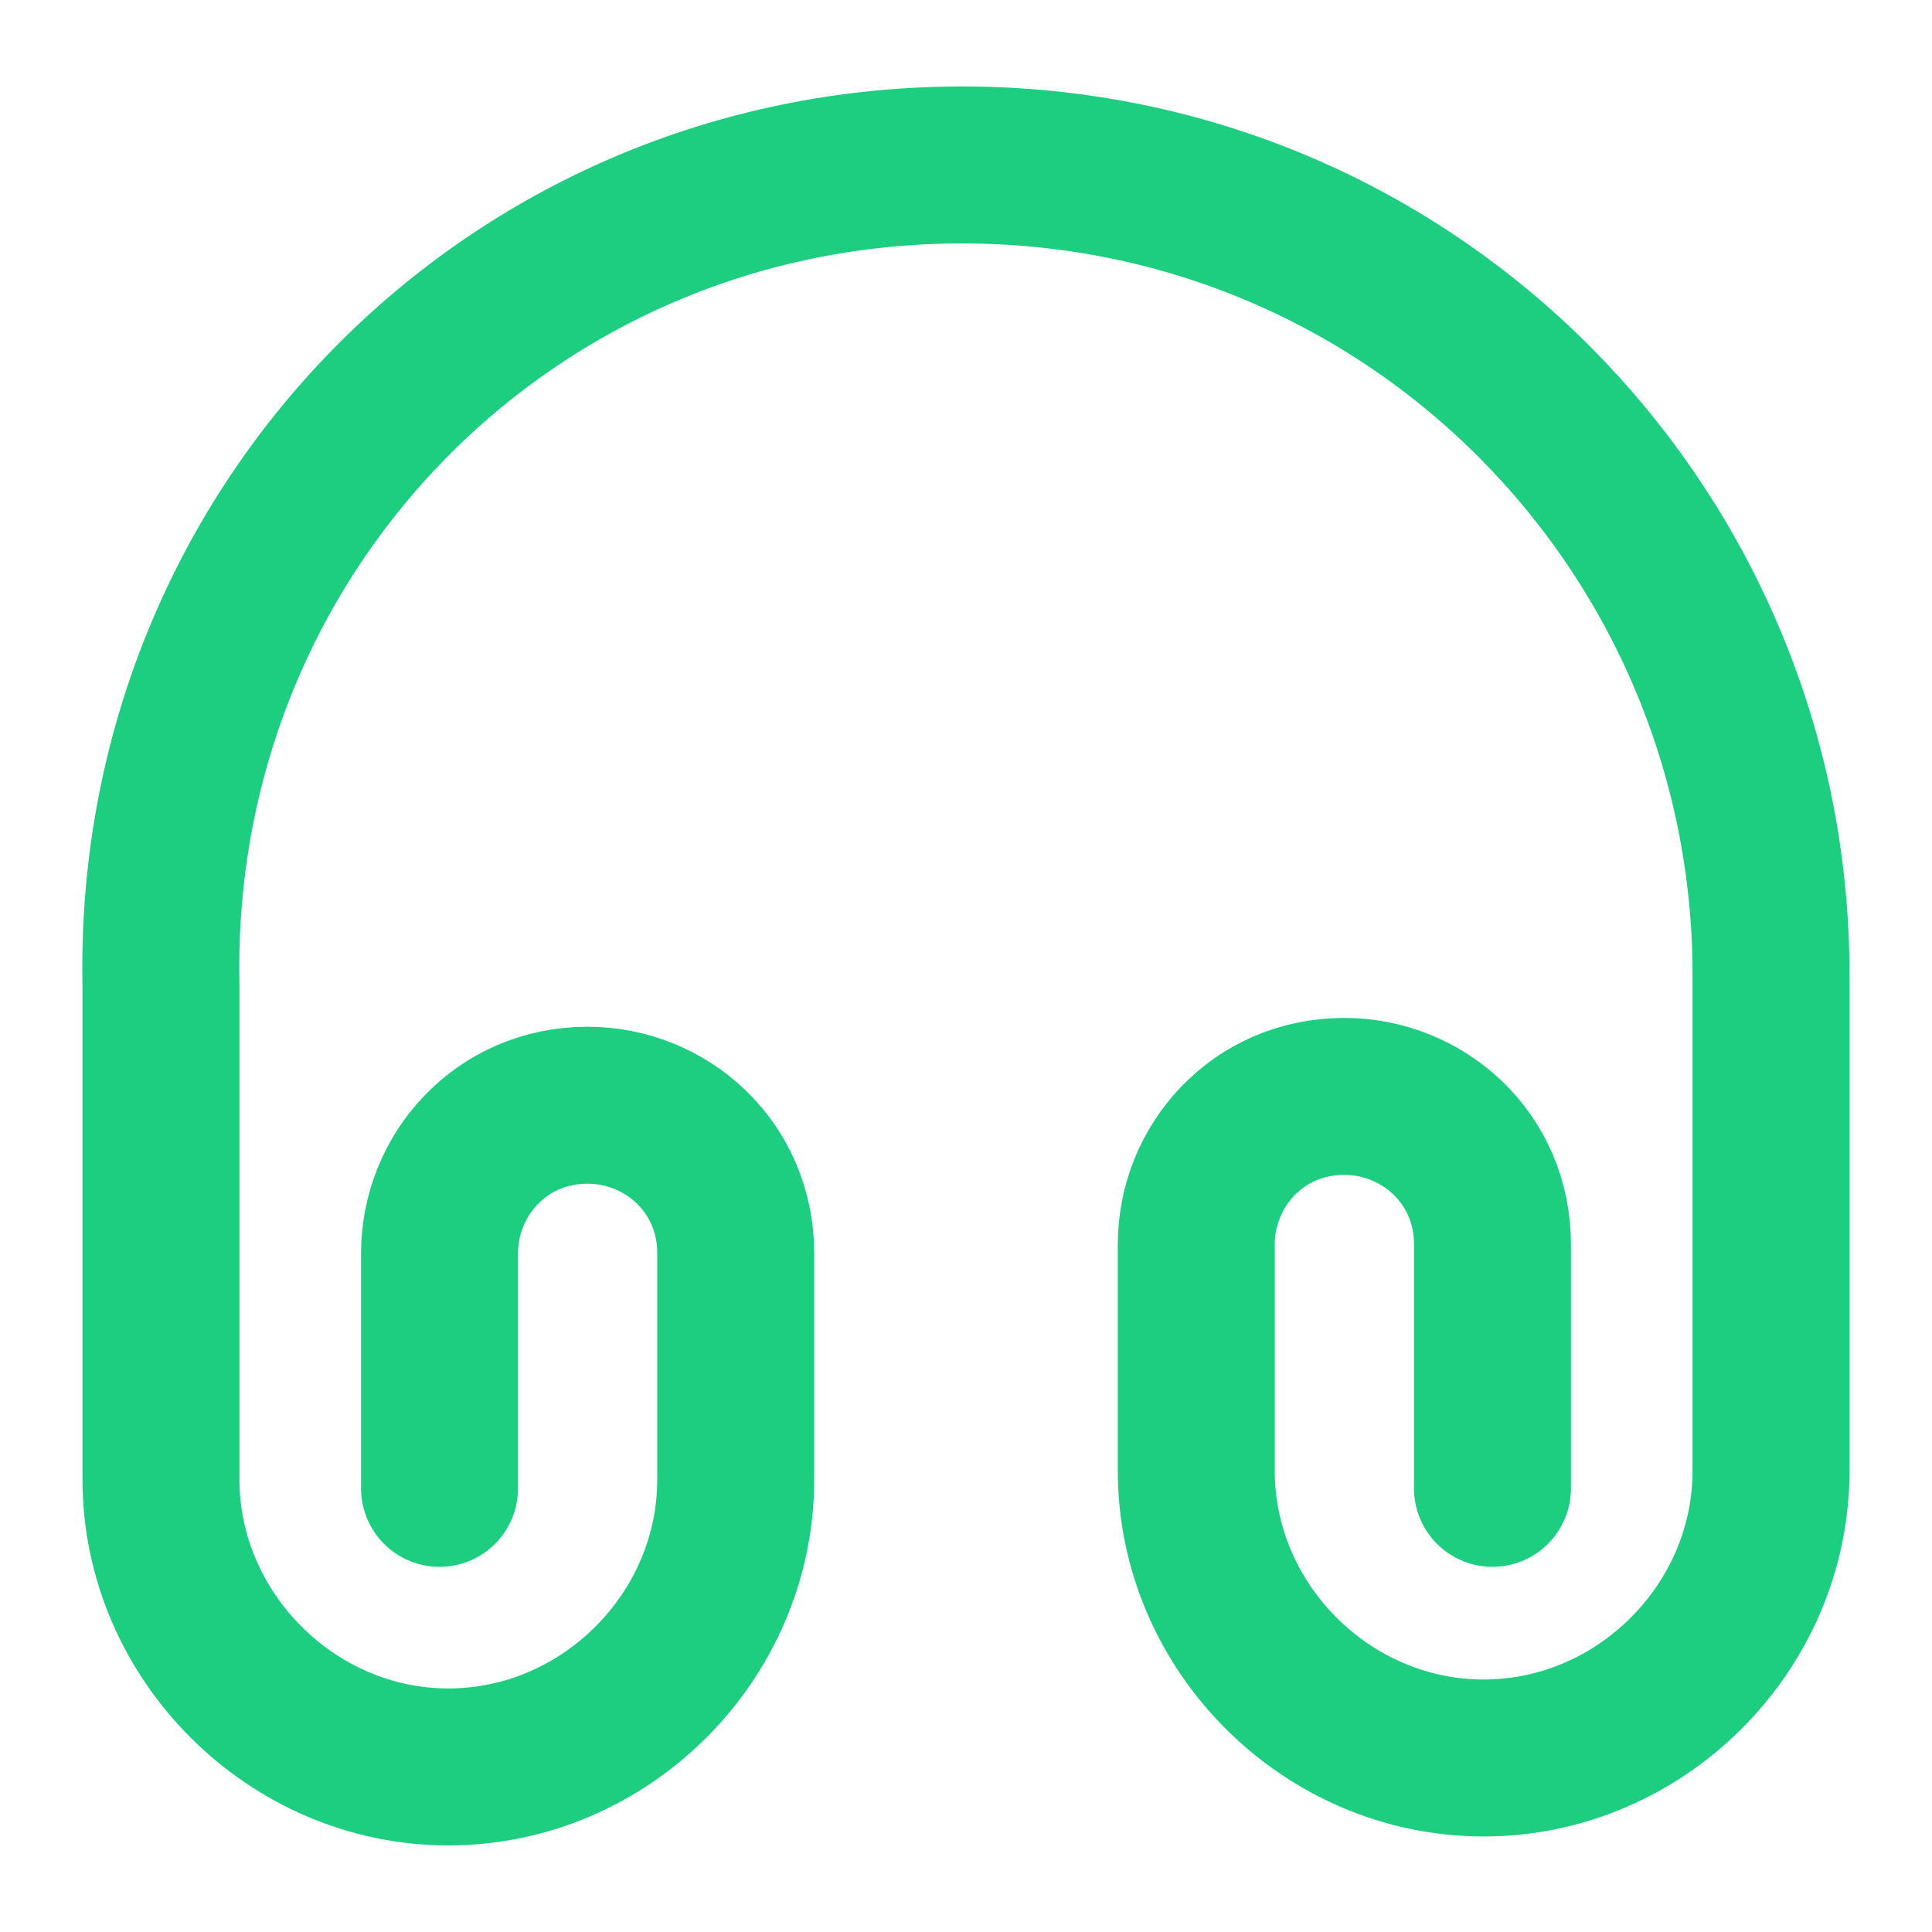
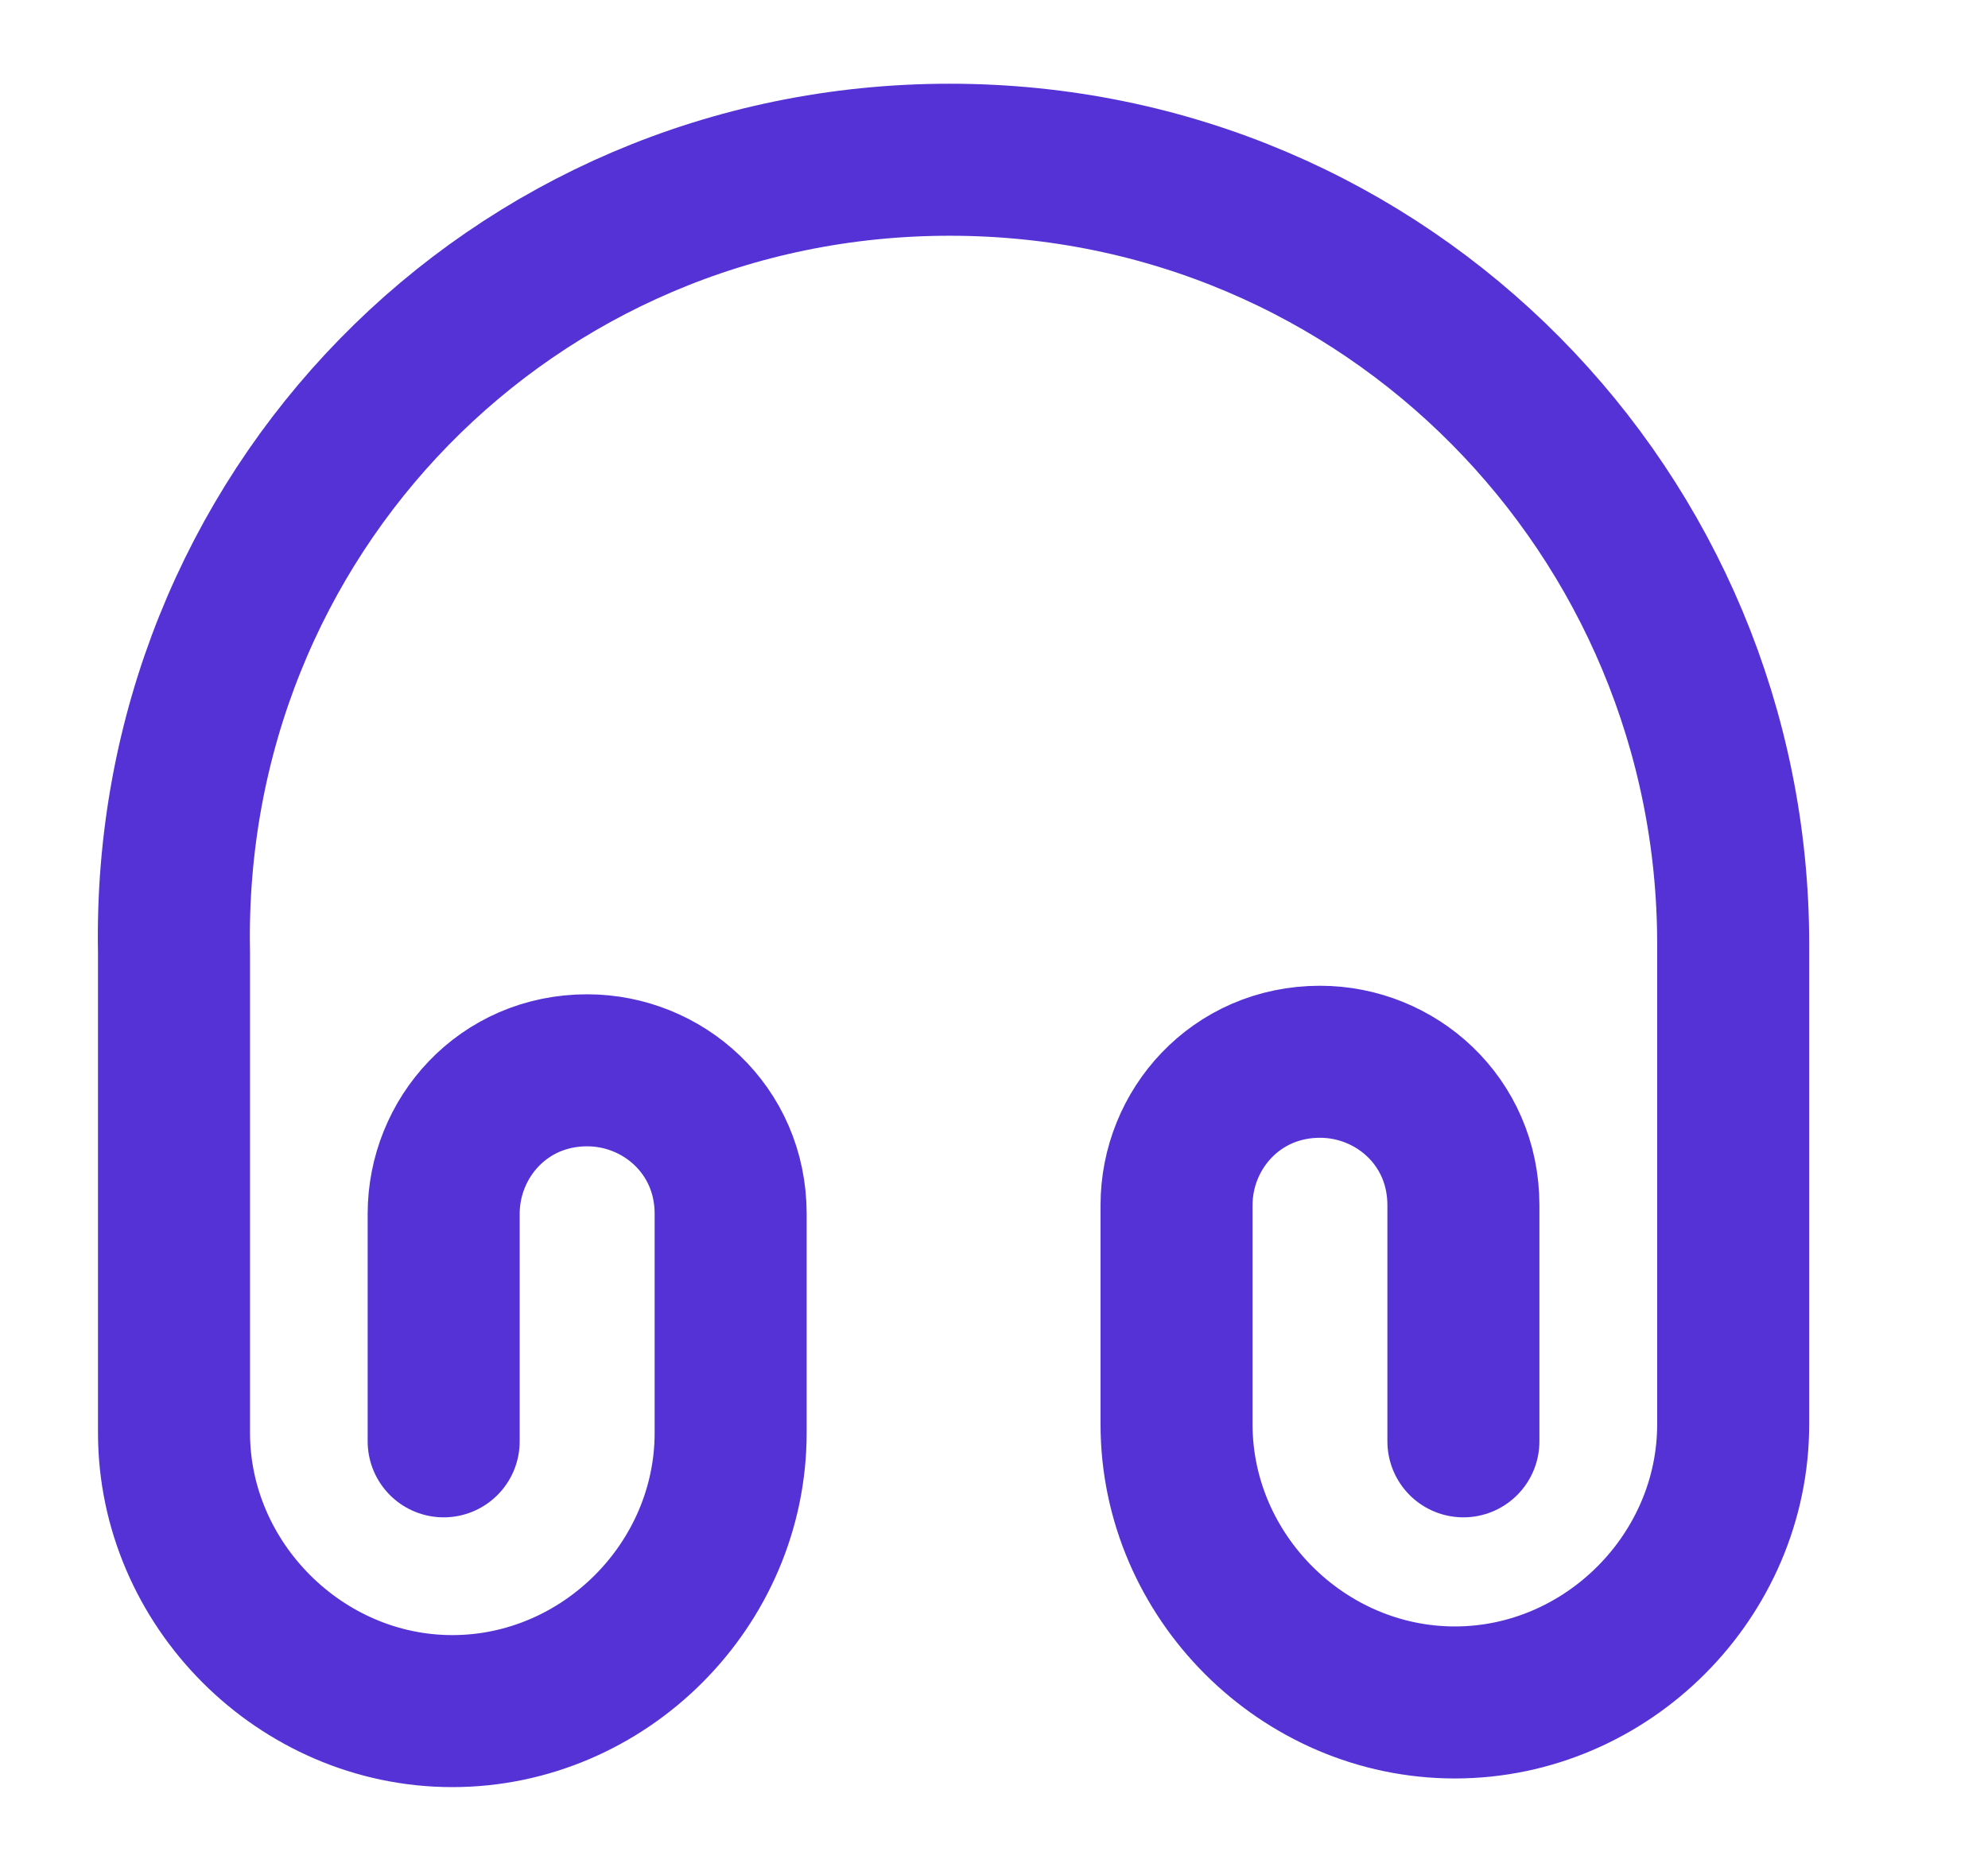
- <svg xmlns="http://www.w3.org/2000/svg" width="16" height="16" viewBox="0 0 16 16" fill="none">
+ <svg xmlns="http://www.w3.org/2000/svg" width="17" height="16" viewBox="0 0 17 16" fill="none">
  <g id="vuesax/linear/headphone">
    <g id="headphone">
-       <path id="Vector" d="M3.64 12.326V10.38C3.64 9.733 4.147 9.153 4.867 9.153C5.513 9.153 6.093 9.66 6.093 10.38V12.253C6.093 13.553 5.013 14.633 3.713 14.633C2.413 14.633 1.333 13.546 1.333 12.253V8.146C1.26 4.4 4.22 1.366 7.967 1.366C11.713 1.366 14.667 4.4 14.667 8.073V12.18C14.667 13.479 13.587 14.559 12.287 14.559C10.987 14.559 9.907 13.479 9.907 12.18V10.306C9.907 9.66 10.413 9.08 11.133 9.08C11.78 9.08 12.36 9.586 12.36 10.306V12.326" stroke="#1DCE80" stroke-width="1.3" stroke-linecap="round" stroke-linejoin="round" />
+       <path id="Vector" d="M3.794 12.326V10.38C3.794 9.733 4.301 9.153 5.021 9.153C5.668 9.153 6.248 9.66 6.248 10.38V12.253C6.248 13.553 5.168 14.633 3.868 14.633C2.568 14.633 1.488 13.546 1.488 12.253V8.146C1.414 4.4 4.374 1.366 8.121 1.366C11.868 1.366 14.821 4.4 14.821 8.073V12.18C14.821 13.479 13.741 14.559 12.441 14.559C11.141 14.559 10.061 13.479 10.061 12.18V10.306C10.061 9.66 10.568 9.08 11.288 9.08C11.934 9.08 12.514 9.586 12.514 10.306V12.326" stroke="#5532D5" stroke-width="1.3" stroke-linecap="round" stroke-linejoin="round" />
    </g>
  </g>
</svg>
